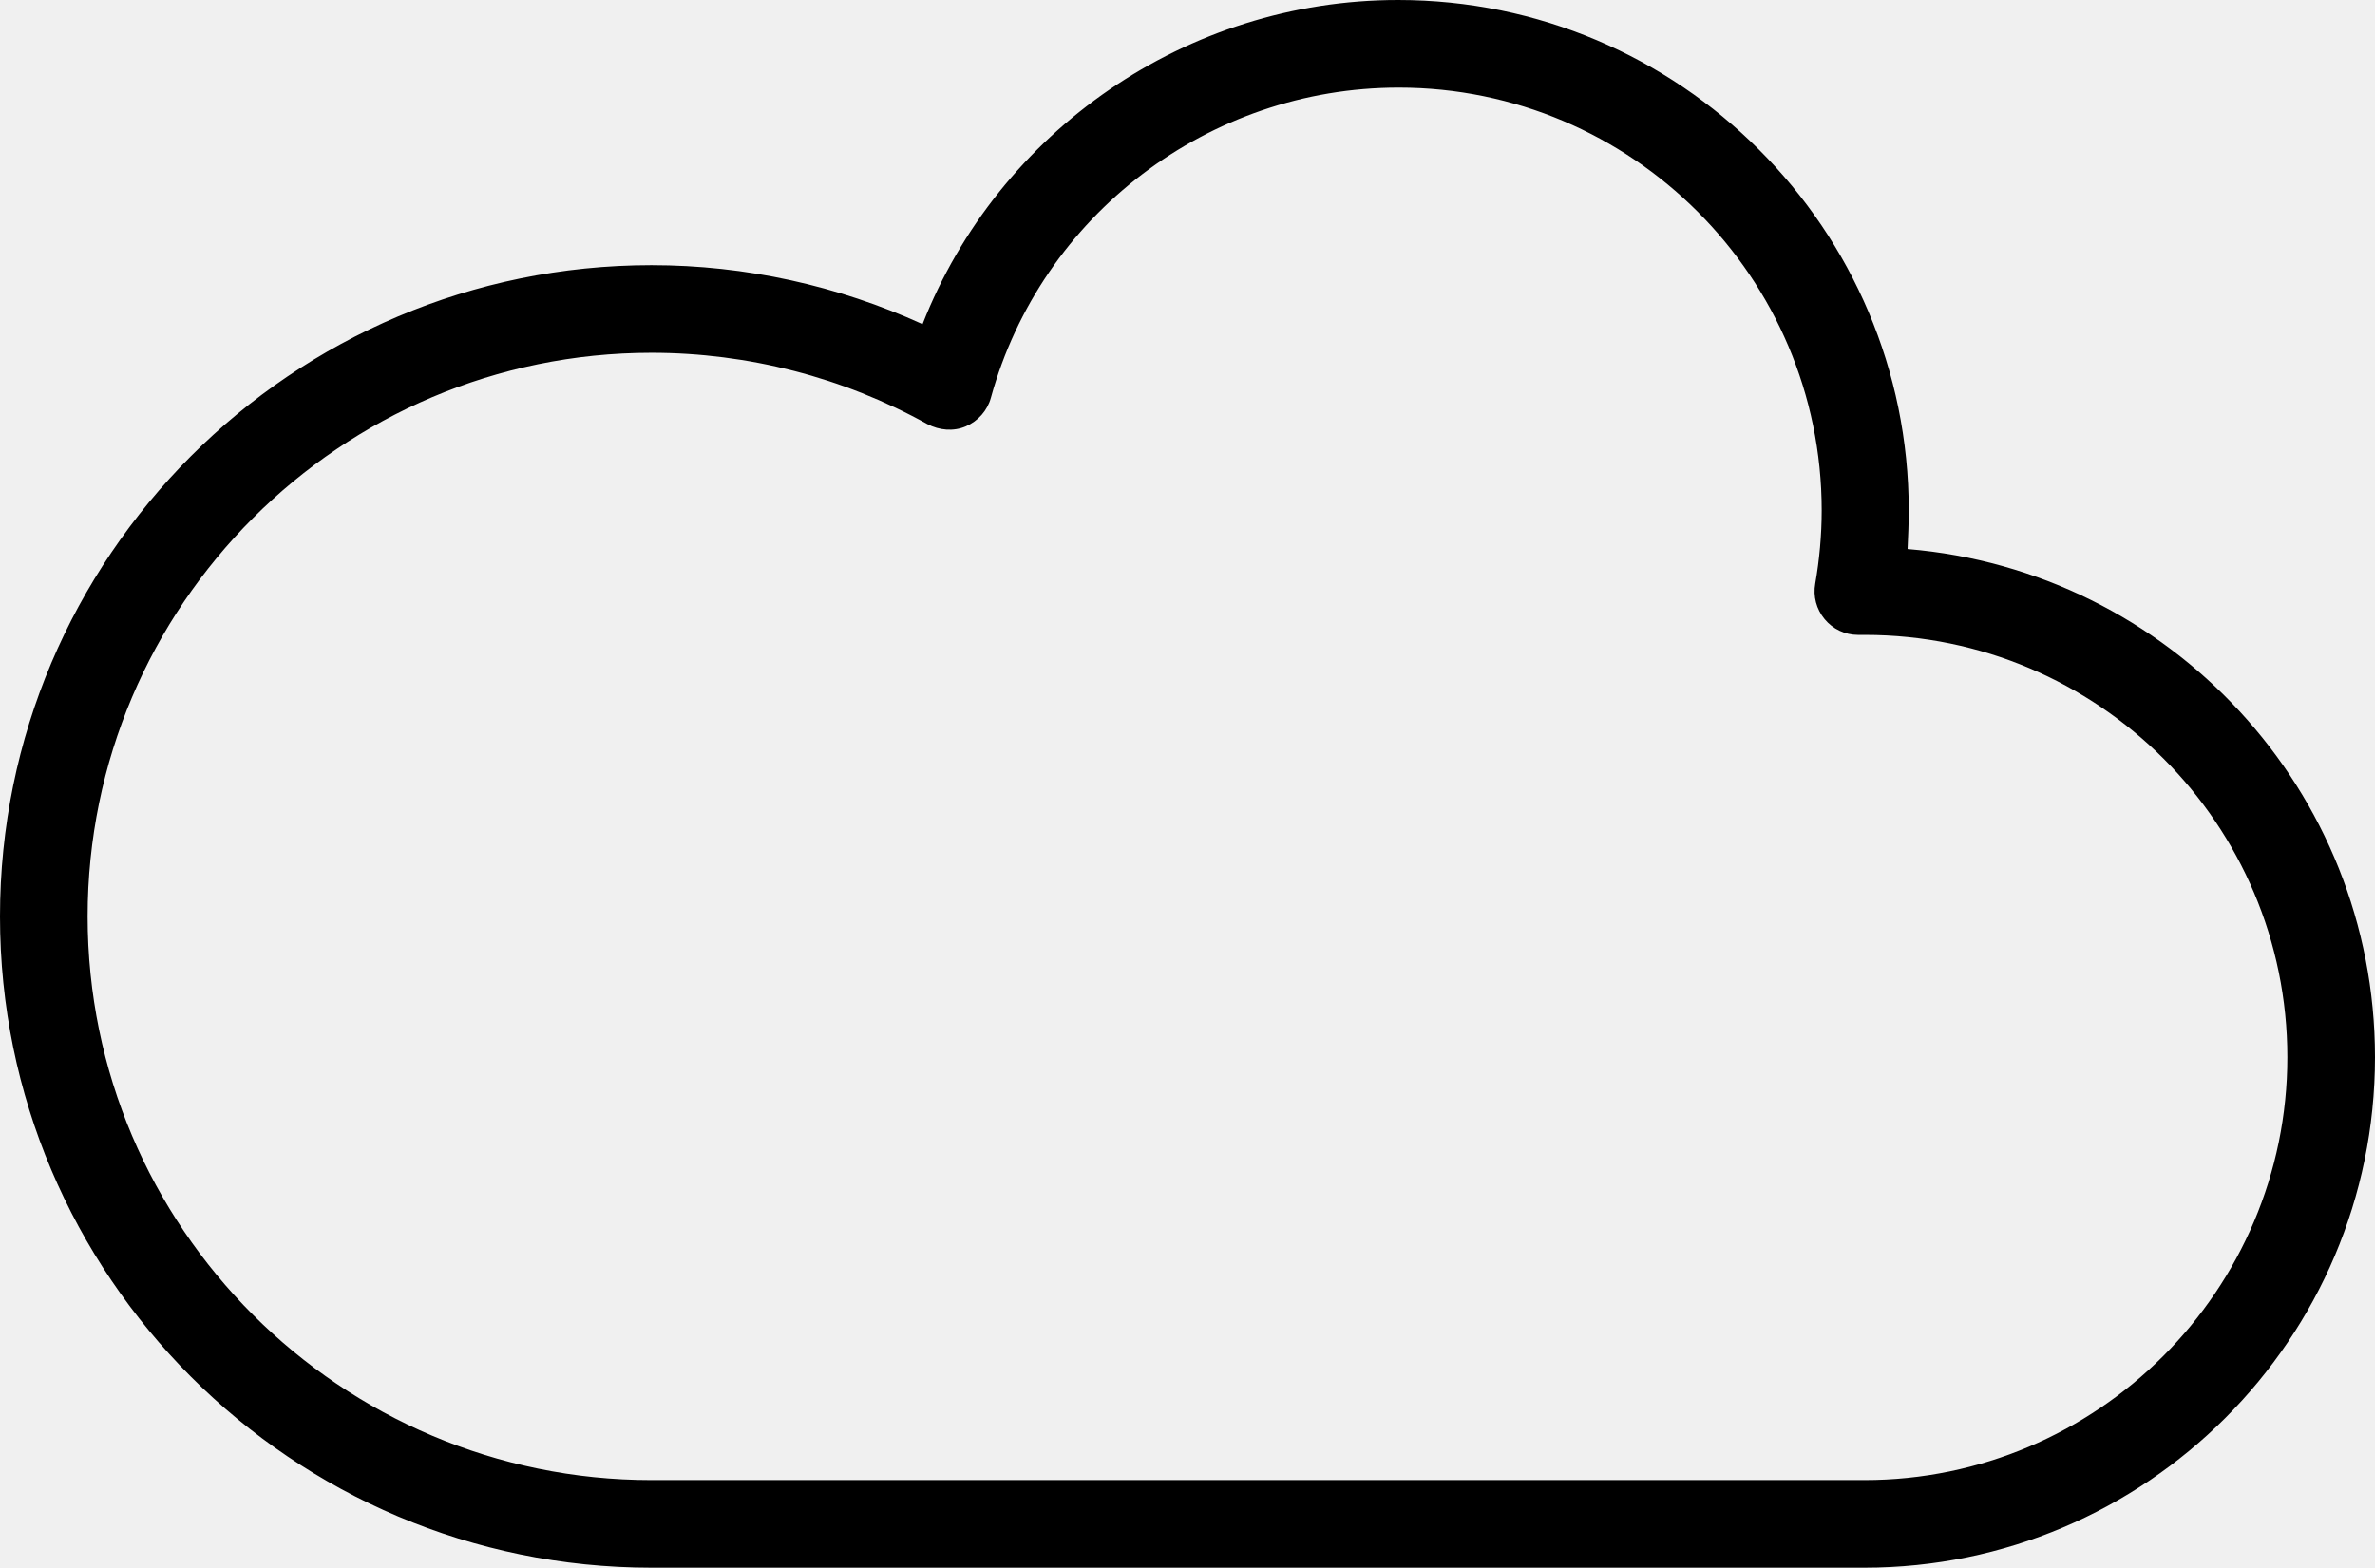
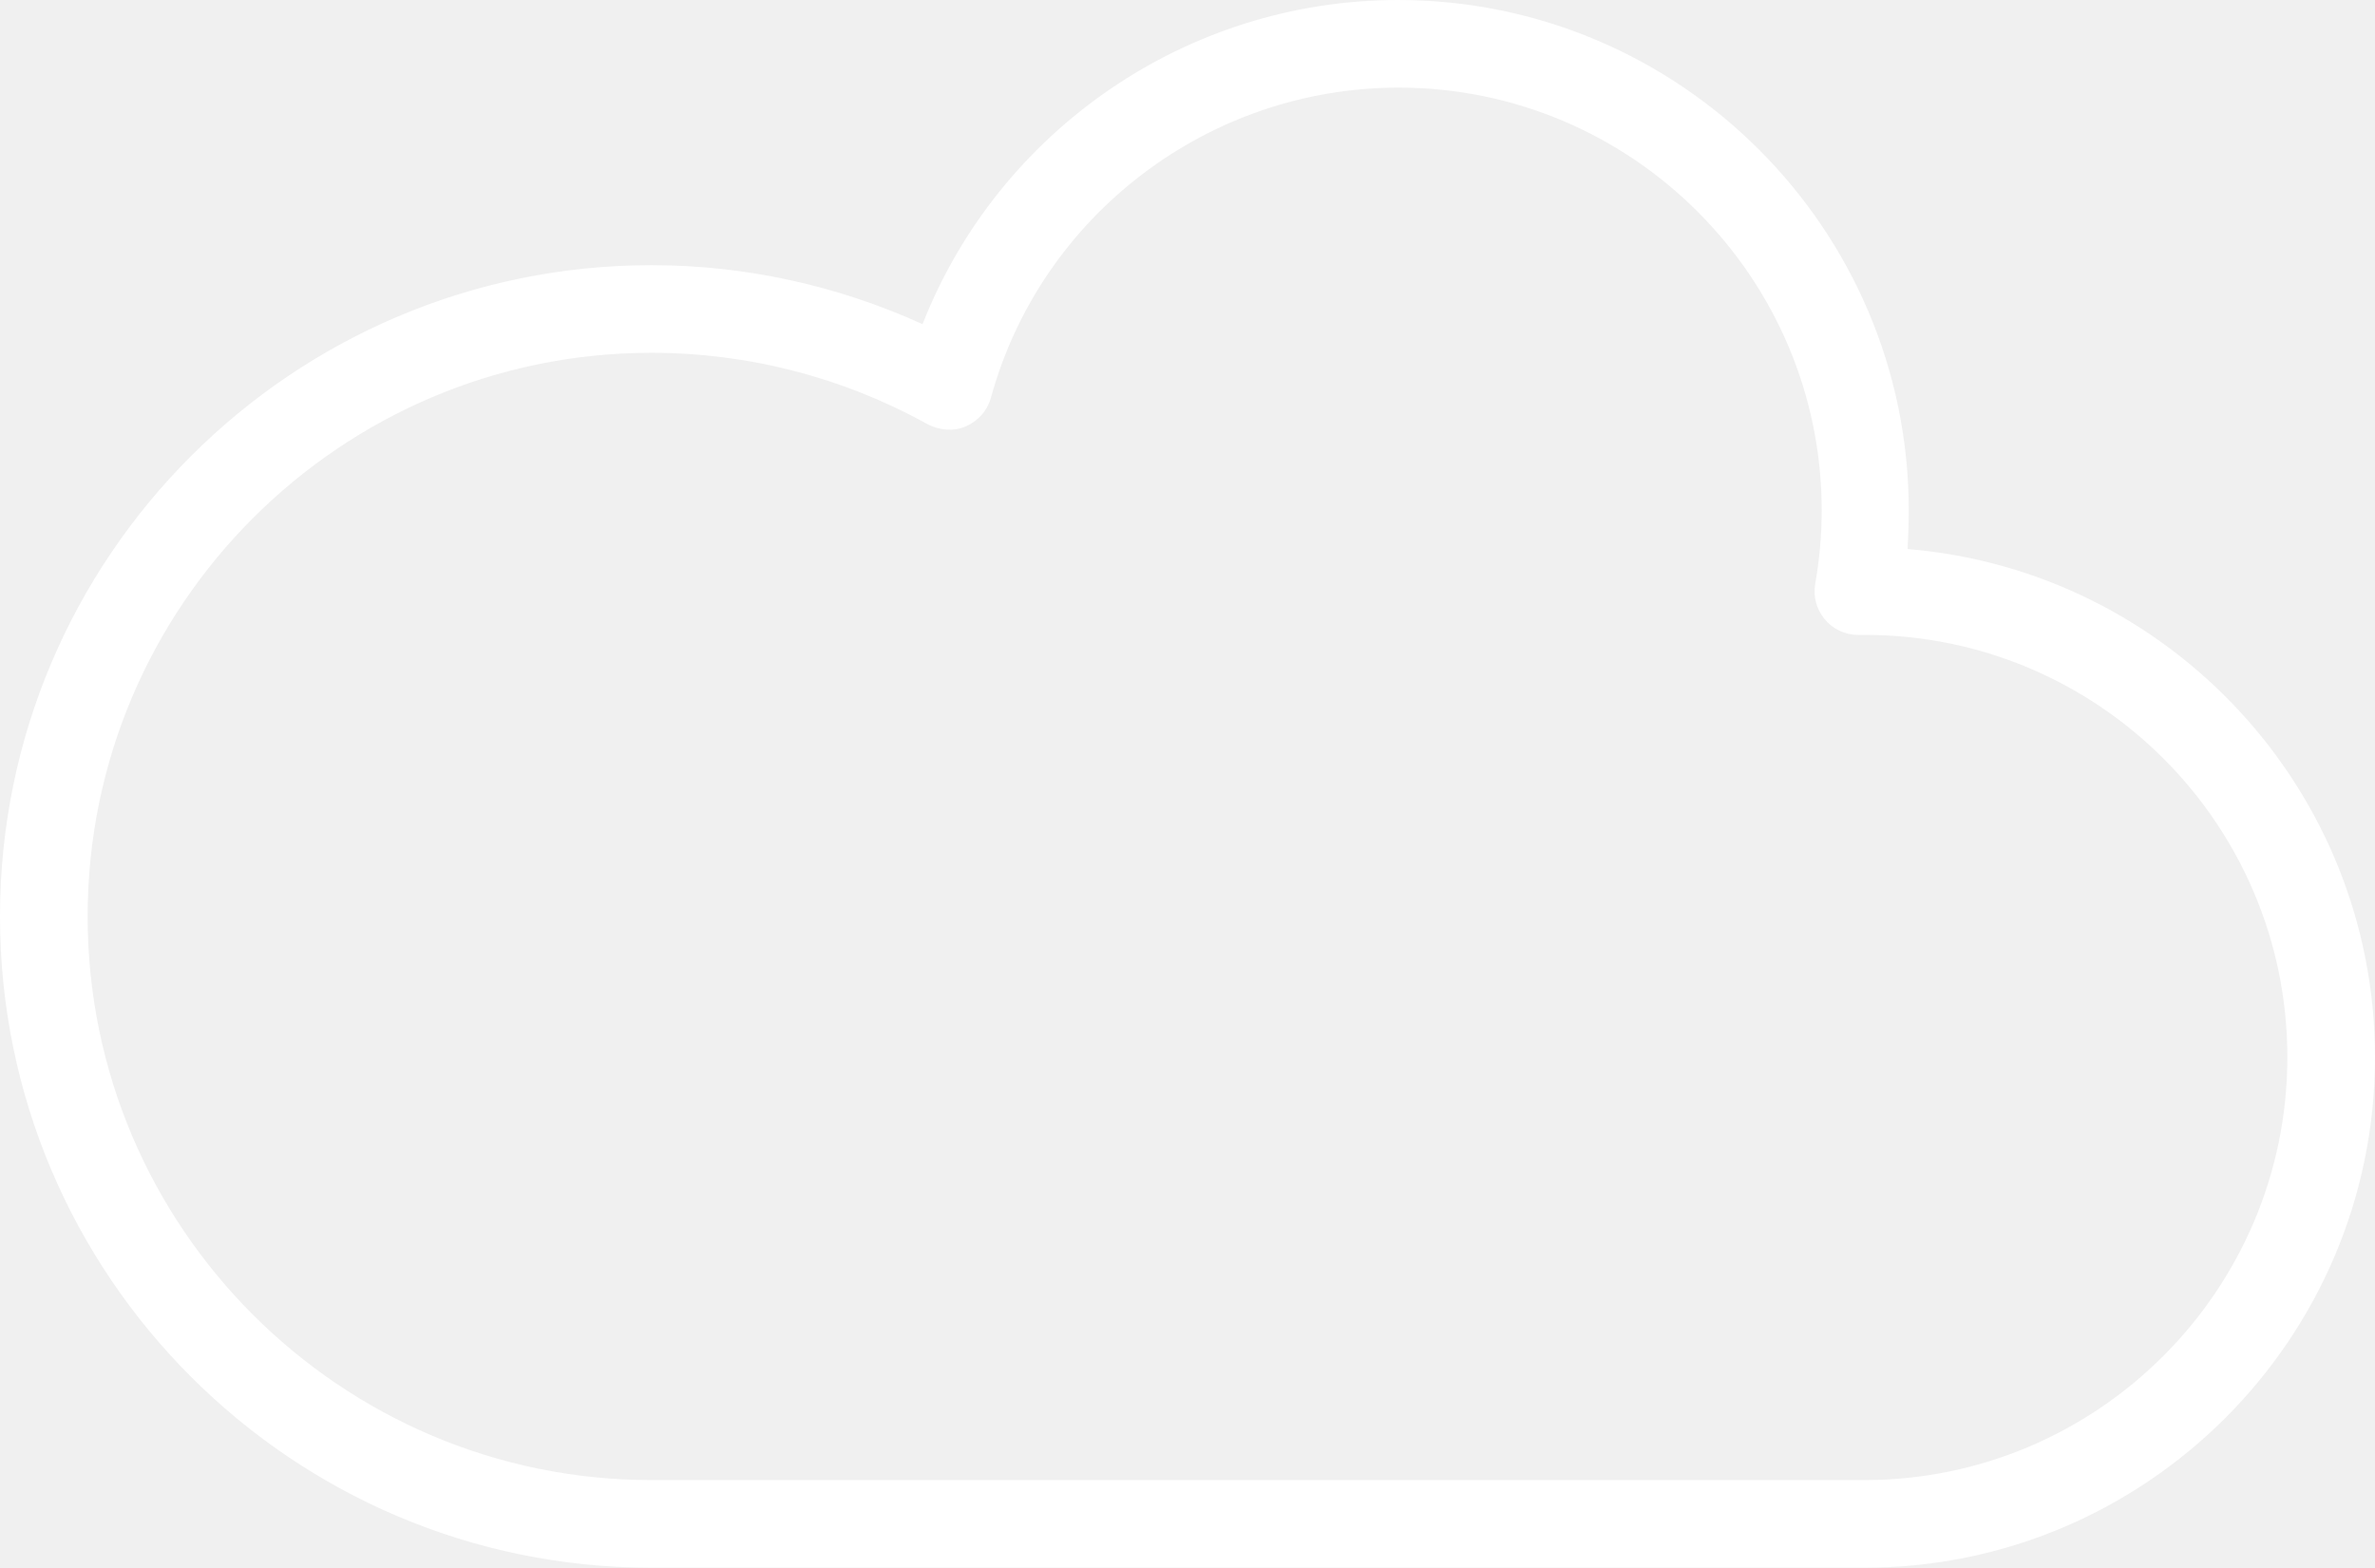
<svg xmlns="http://www.w3.org/2000/svg" version="1.1" x="0px" y="0px" viewBox="-15.8 -760.4 406.5 268.4" style="enable-background:new -15.8 -760.4 406.5 268.4;" xml:space="preserve">
-   <path d="M303.3-492H95.7c-61.5,0-111.5-50-111.5-111.5S34.2-715,95.7-715c16.1,0,31.9,3.5,46.4,10.1c13-33.1,45.2-55.5,81.4-55.5  c48.2,0,87.4,39.2,87.4,87.4c0,2.2-0.1,4.4-0.2,6.6c44.8,3.7,80,41.3,80,87C390.7-531.2,351.5-492,303.3-492z M95.7-700  c-53.2,0-96.5,43.3-96.5,96.5S42.5-507,95.7-507h207.6c39.9,0,72.4-32.5,72.4-72.4c0-39.9-32.4-72.3-72.3-72.3h-1.2  c-2.2,0-4.3-1-5.7-2.7c-1.4-1.7-2-3.9-1.6-6.1c0.7-4,1.1-8.3,1.1-12.5c0-39.9-32.5-72.4-72.4-72.4c-32.5,0-61.2,21.8-69.8,53.1  c-0.6,2.2-2.2,4-4.3,4.9c-2.1,0.9-4.5,0.7-6.6-0.4C128.5-695.8,112.2-700,95.7-700z" />
+   <path fill="#fff" d="M303.3-492H95.7c-61.5,0-111.5-50-111.5-111.5S34.2-715,95.7-715c16.1,0,31.9,3.5,46.4,10.1c13-33.1,45.2-55.5,81.4-55.5  c48.2,0,87.4,39.2,87.4,87.4c0,2.2-0.1,4.4-0.2,6.6c44.8,3.7,80,41.3,80,87C390.7-531.2,351.5-492,303.3-492z M95.7-700  c-53.2,0-96.5,43.3-96.5,96.5S42.5-507,95.7-507h207.6c39.9,0,72.4-32.5,72.4-72.4c0-39.9-32.4-72.3-72.3-72.3h-1.2  c-2.2,0-4.3-1-5.7-2.7c-1.4-1.7-2-3.9-1.6-6.1c0.7-4,1.1-8.3,1.1-12.5c0-39.9-32.5-72.4-72.4-72.4c-32.5,0-61.2,21.8-69.8,53.1  c-0.6,2.2-2.2,4-4.3,4.9c-2.1,0.9-4.5,0.7-6.6-0.4C128.5-695.8,112.2-700,95.7-700z" />
</svg>
